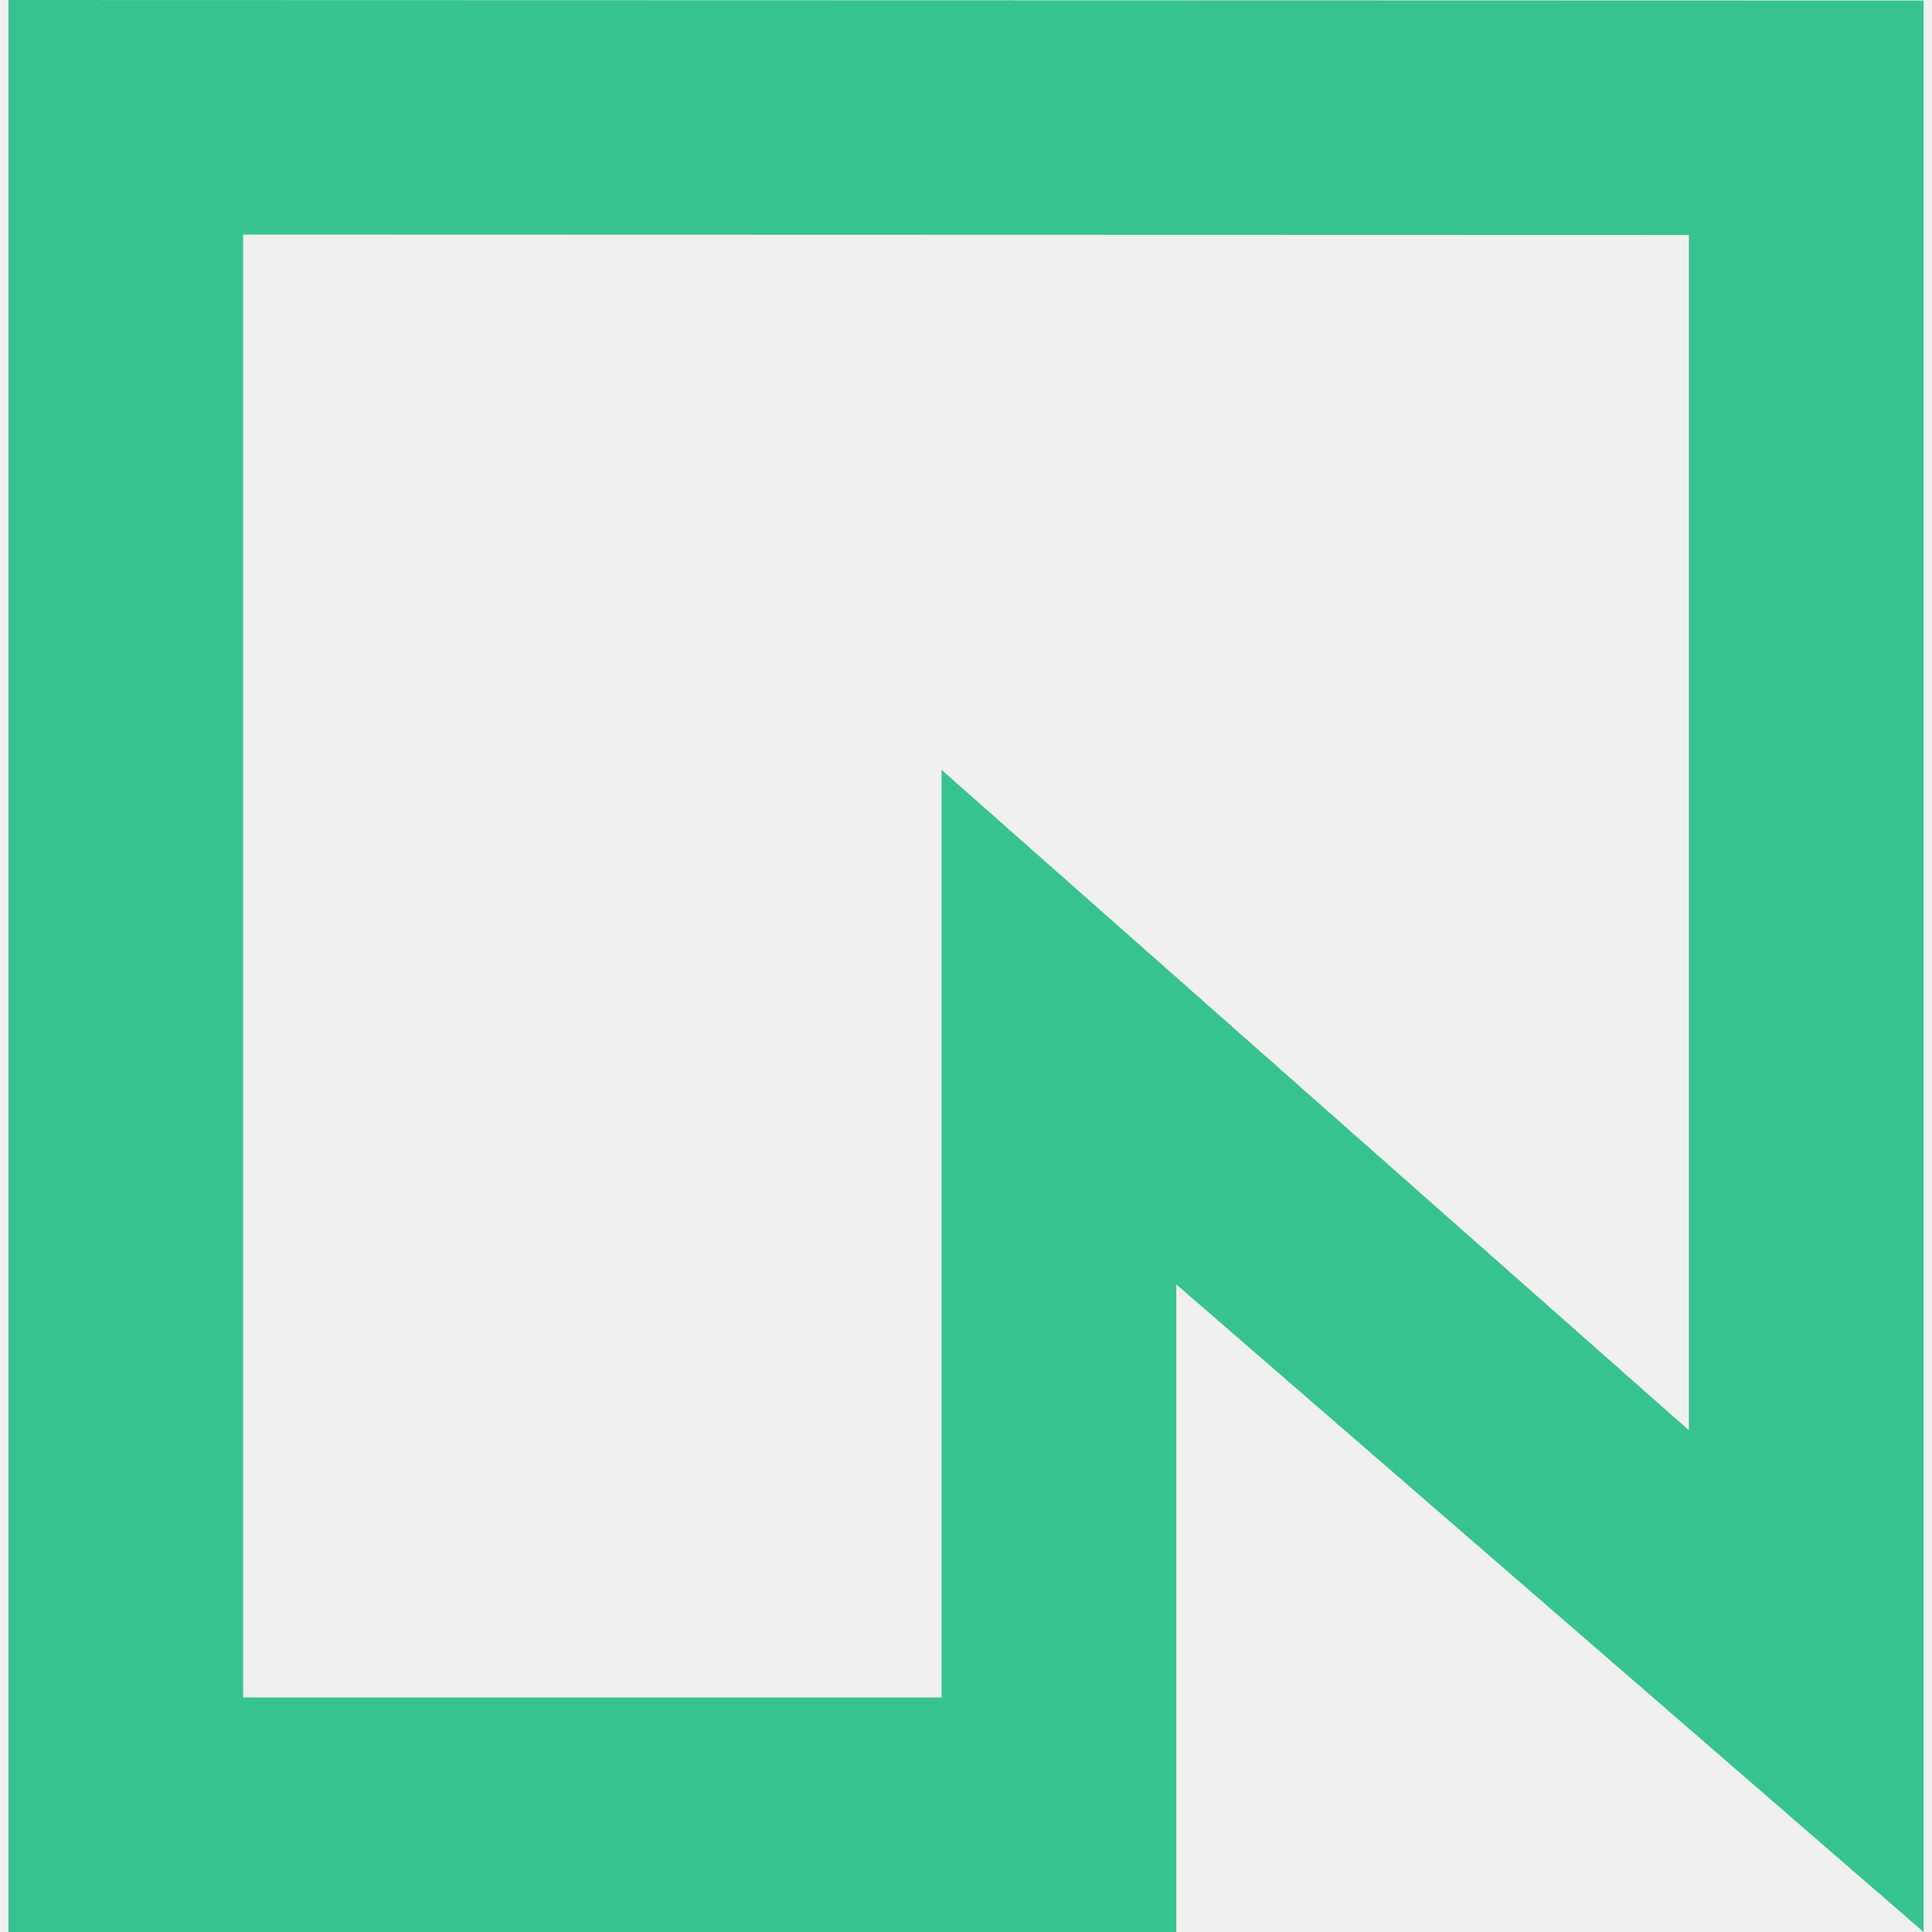
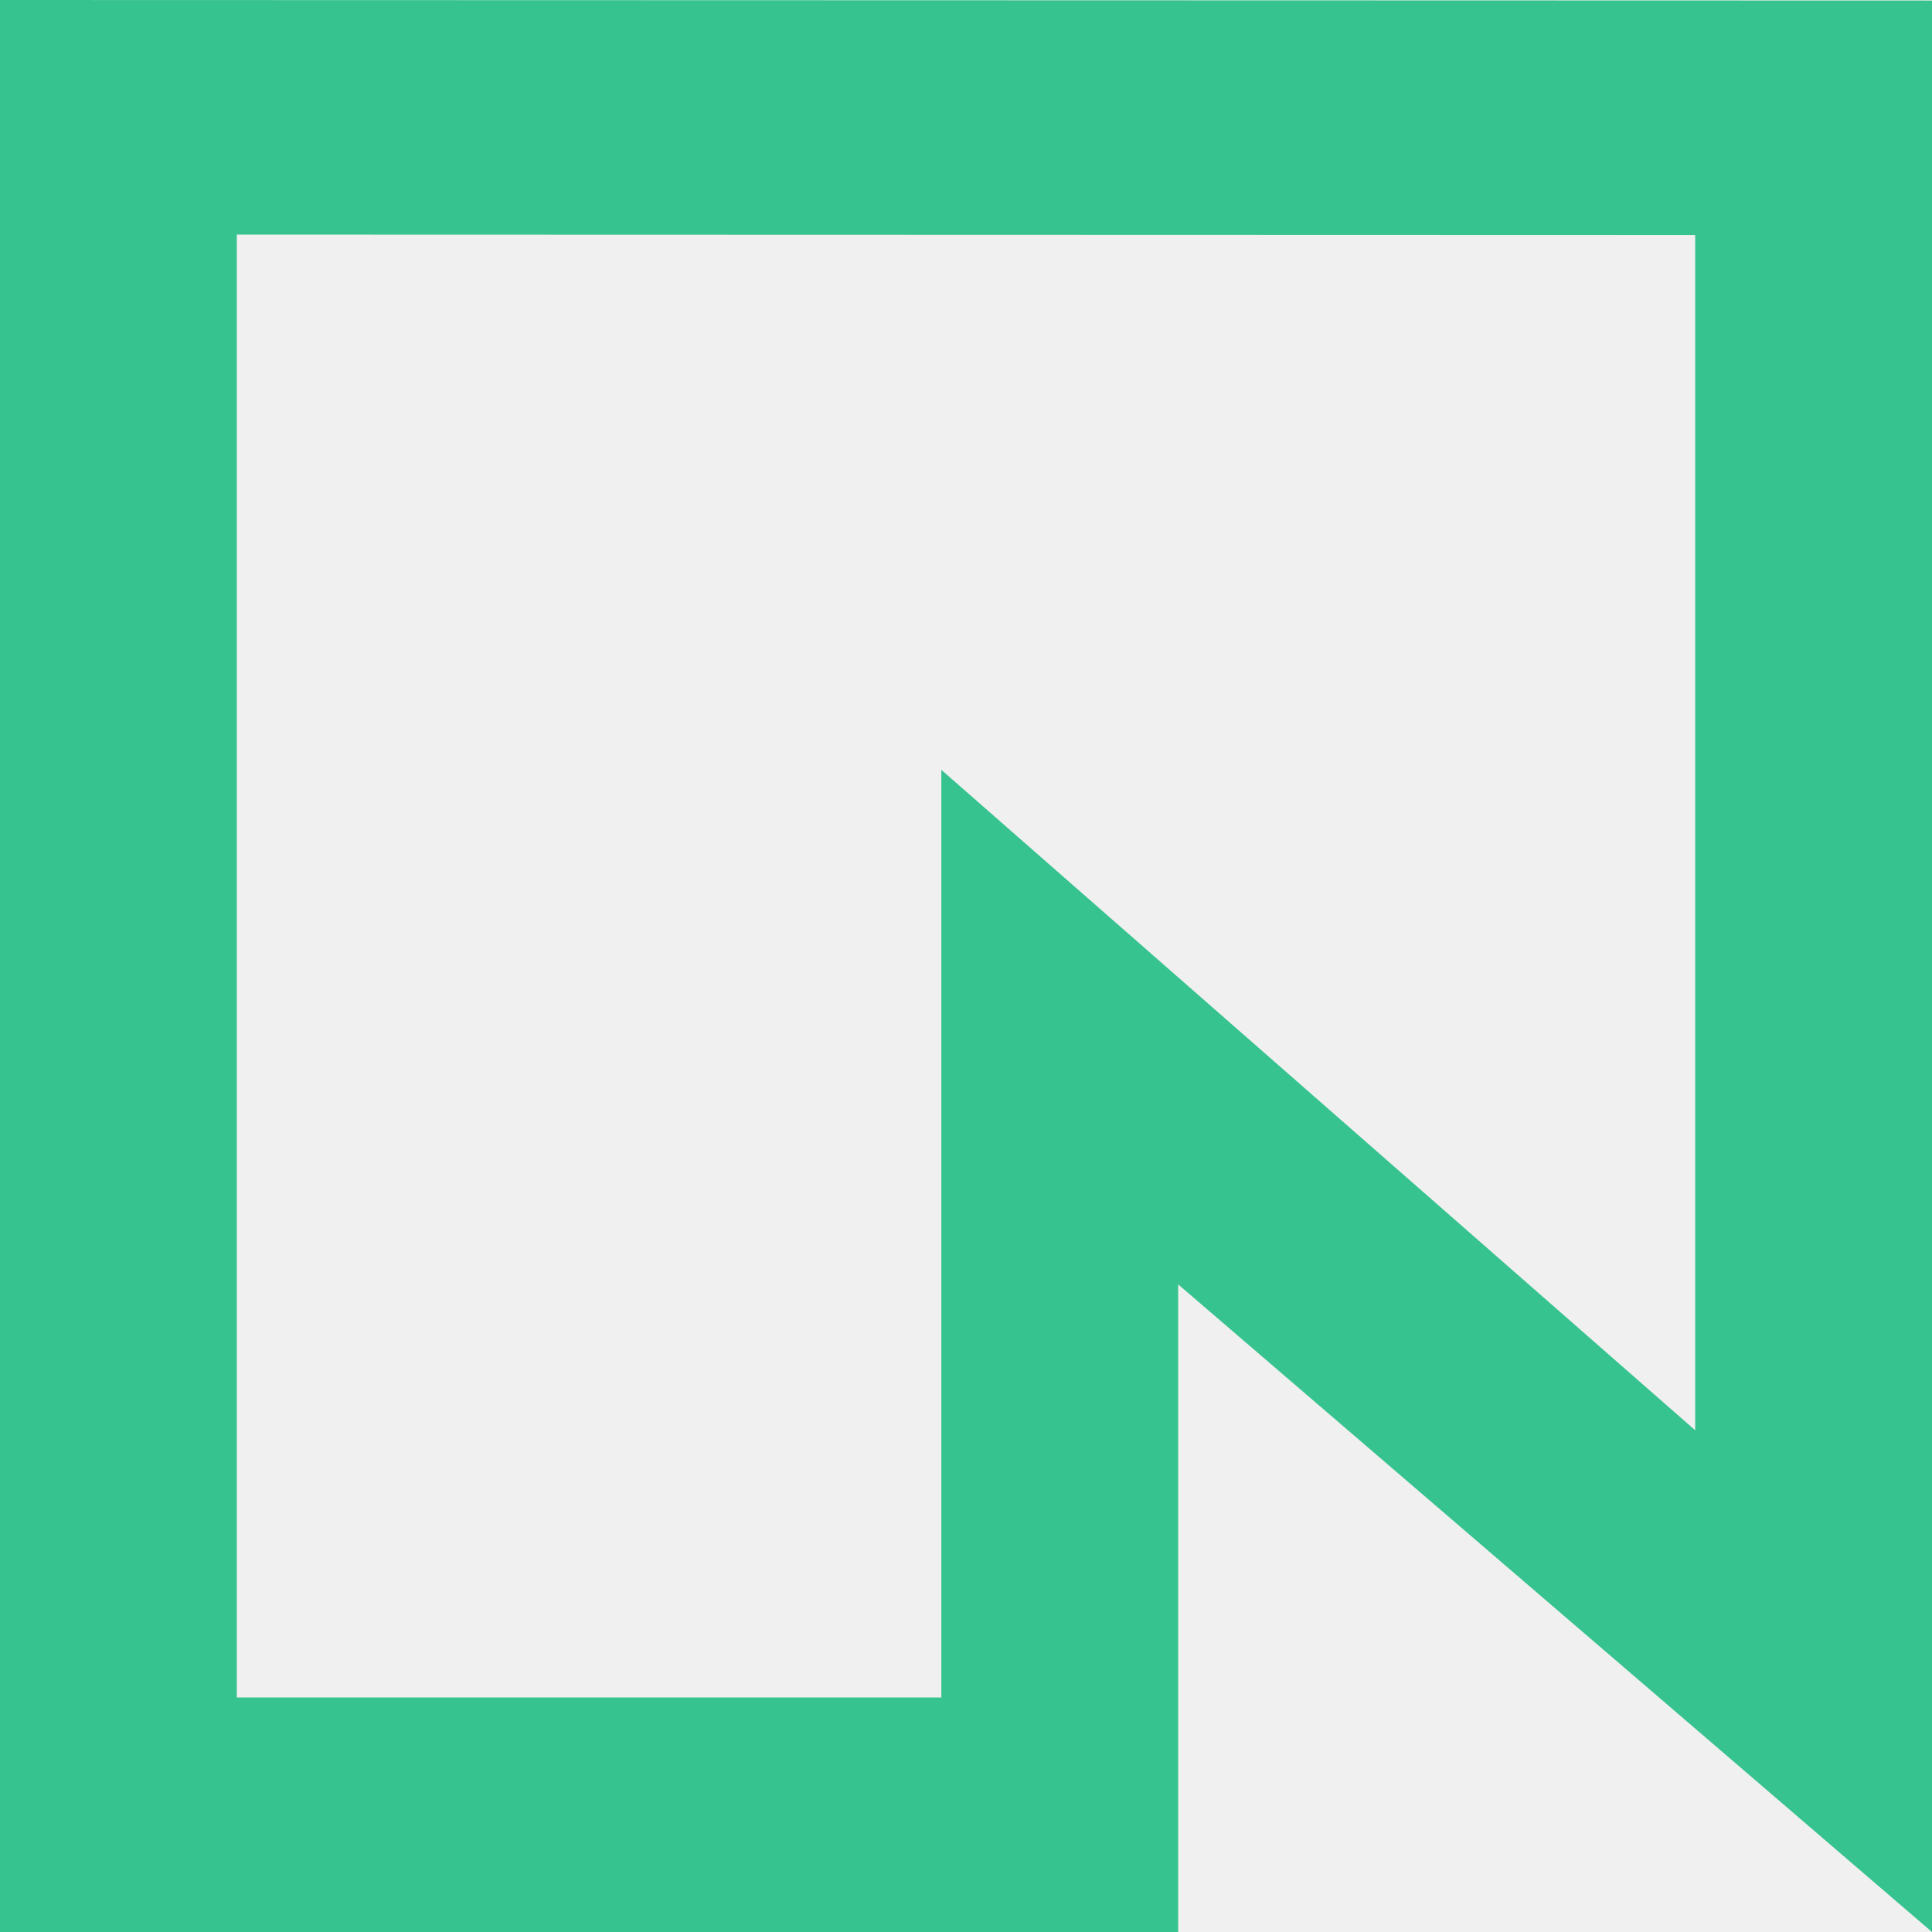
- <svg xmlns="http://www.w3.org/2000/svg" width="400" height="400" viewBox="0 0 400 400" fill="none">
-   <path d="M398.261 0.112V400L243.541 265.922V400H1.739V0L398.261 0.112ZM50.345 351.45H194.935V159.388L349.658 296.118V48.648L50.345 48.562V351.45Z" fill="#37C38F" />
+ <svg xmlns="http://www.w3.org/2000/svg" width="64" height="64" viewBox="0 0 64 64" fill="none">
+   <g clip-path="url(#clip0_799_2814)">
+     <path d="M64 0.018V64L39.028 42.547V64H0V0L64 0.018ZM7.845 56.232H31.183V25.502L56.155 47.379V7.784L7.845 7.77V56.232Z" fill="#37C38F" />
+   </g>
+   <defs>
+     <clipPath id="clip0_799_2814">
+       <rect width="64" height="64" fill="white" />
+     </clipPath>
+   </defs>
</svg>
